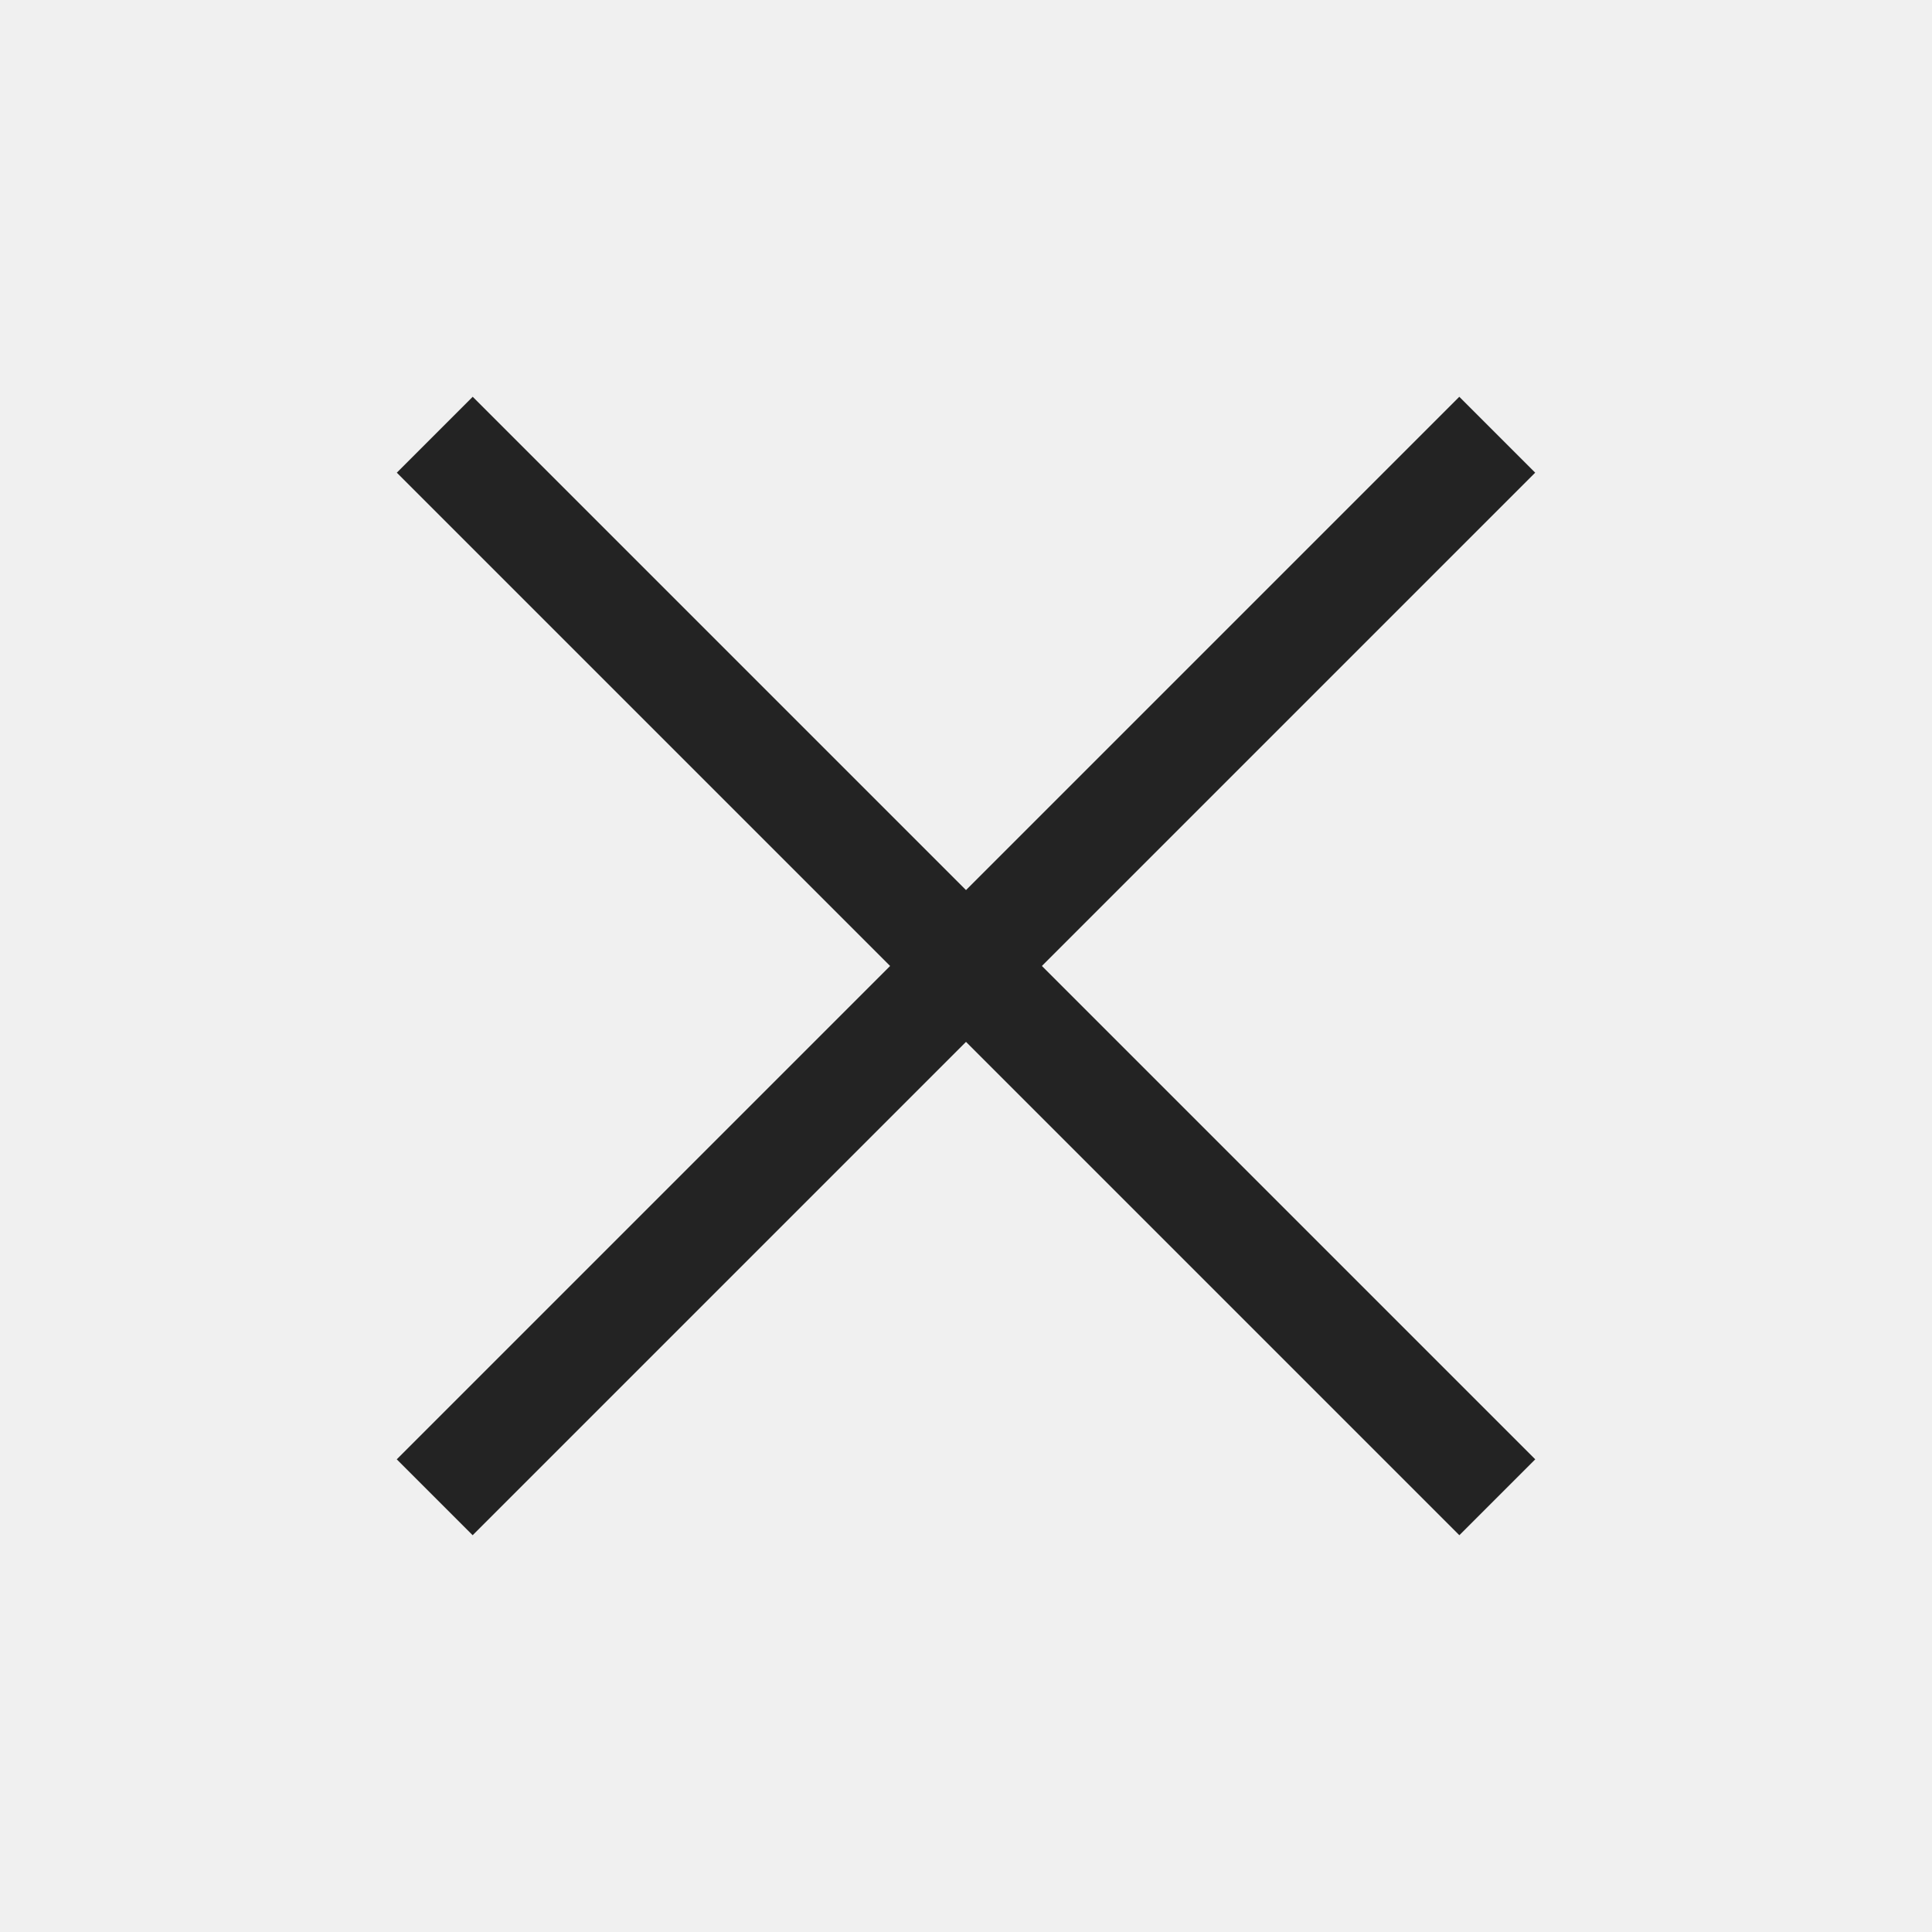
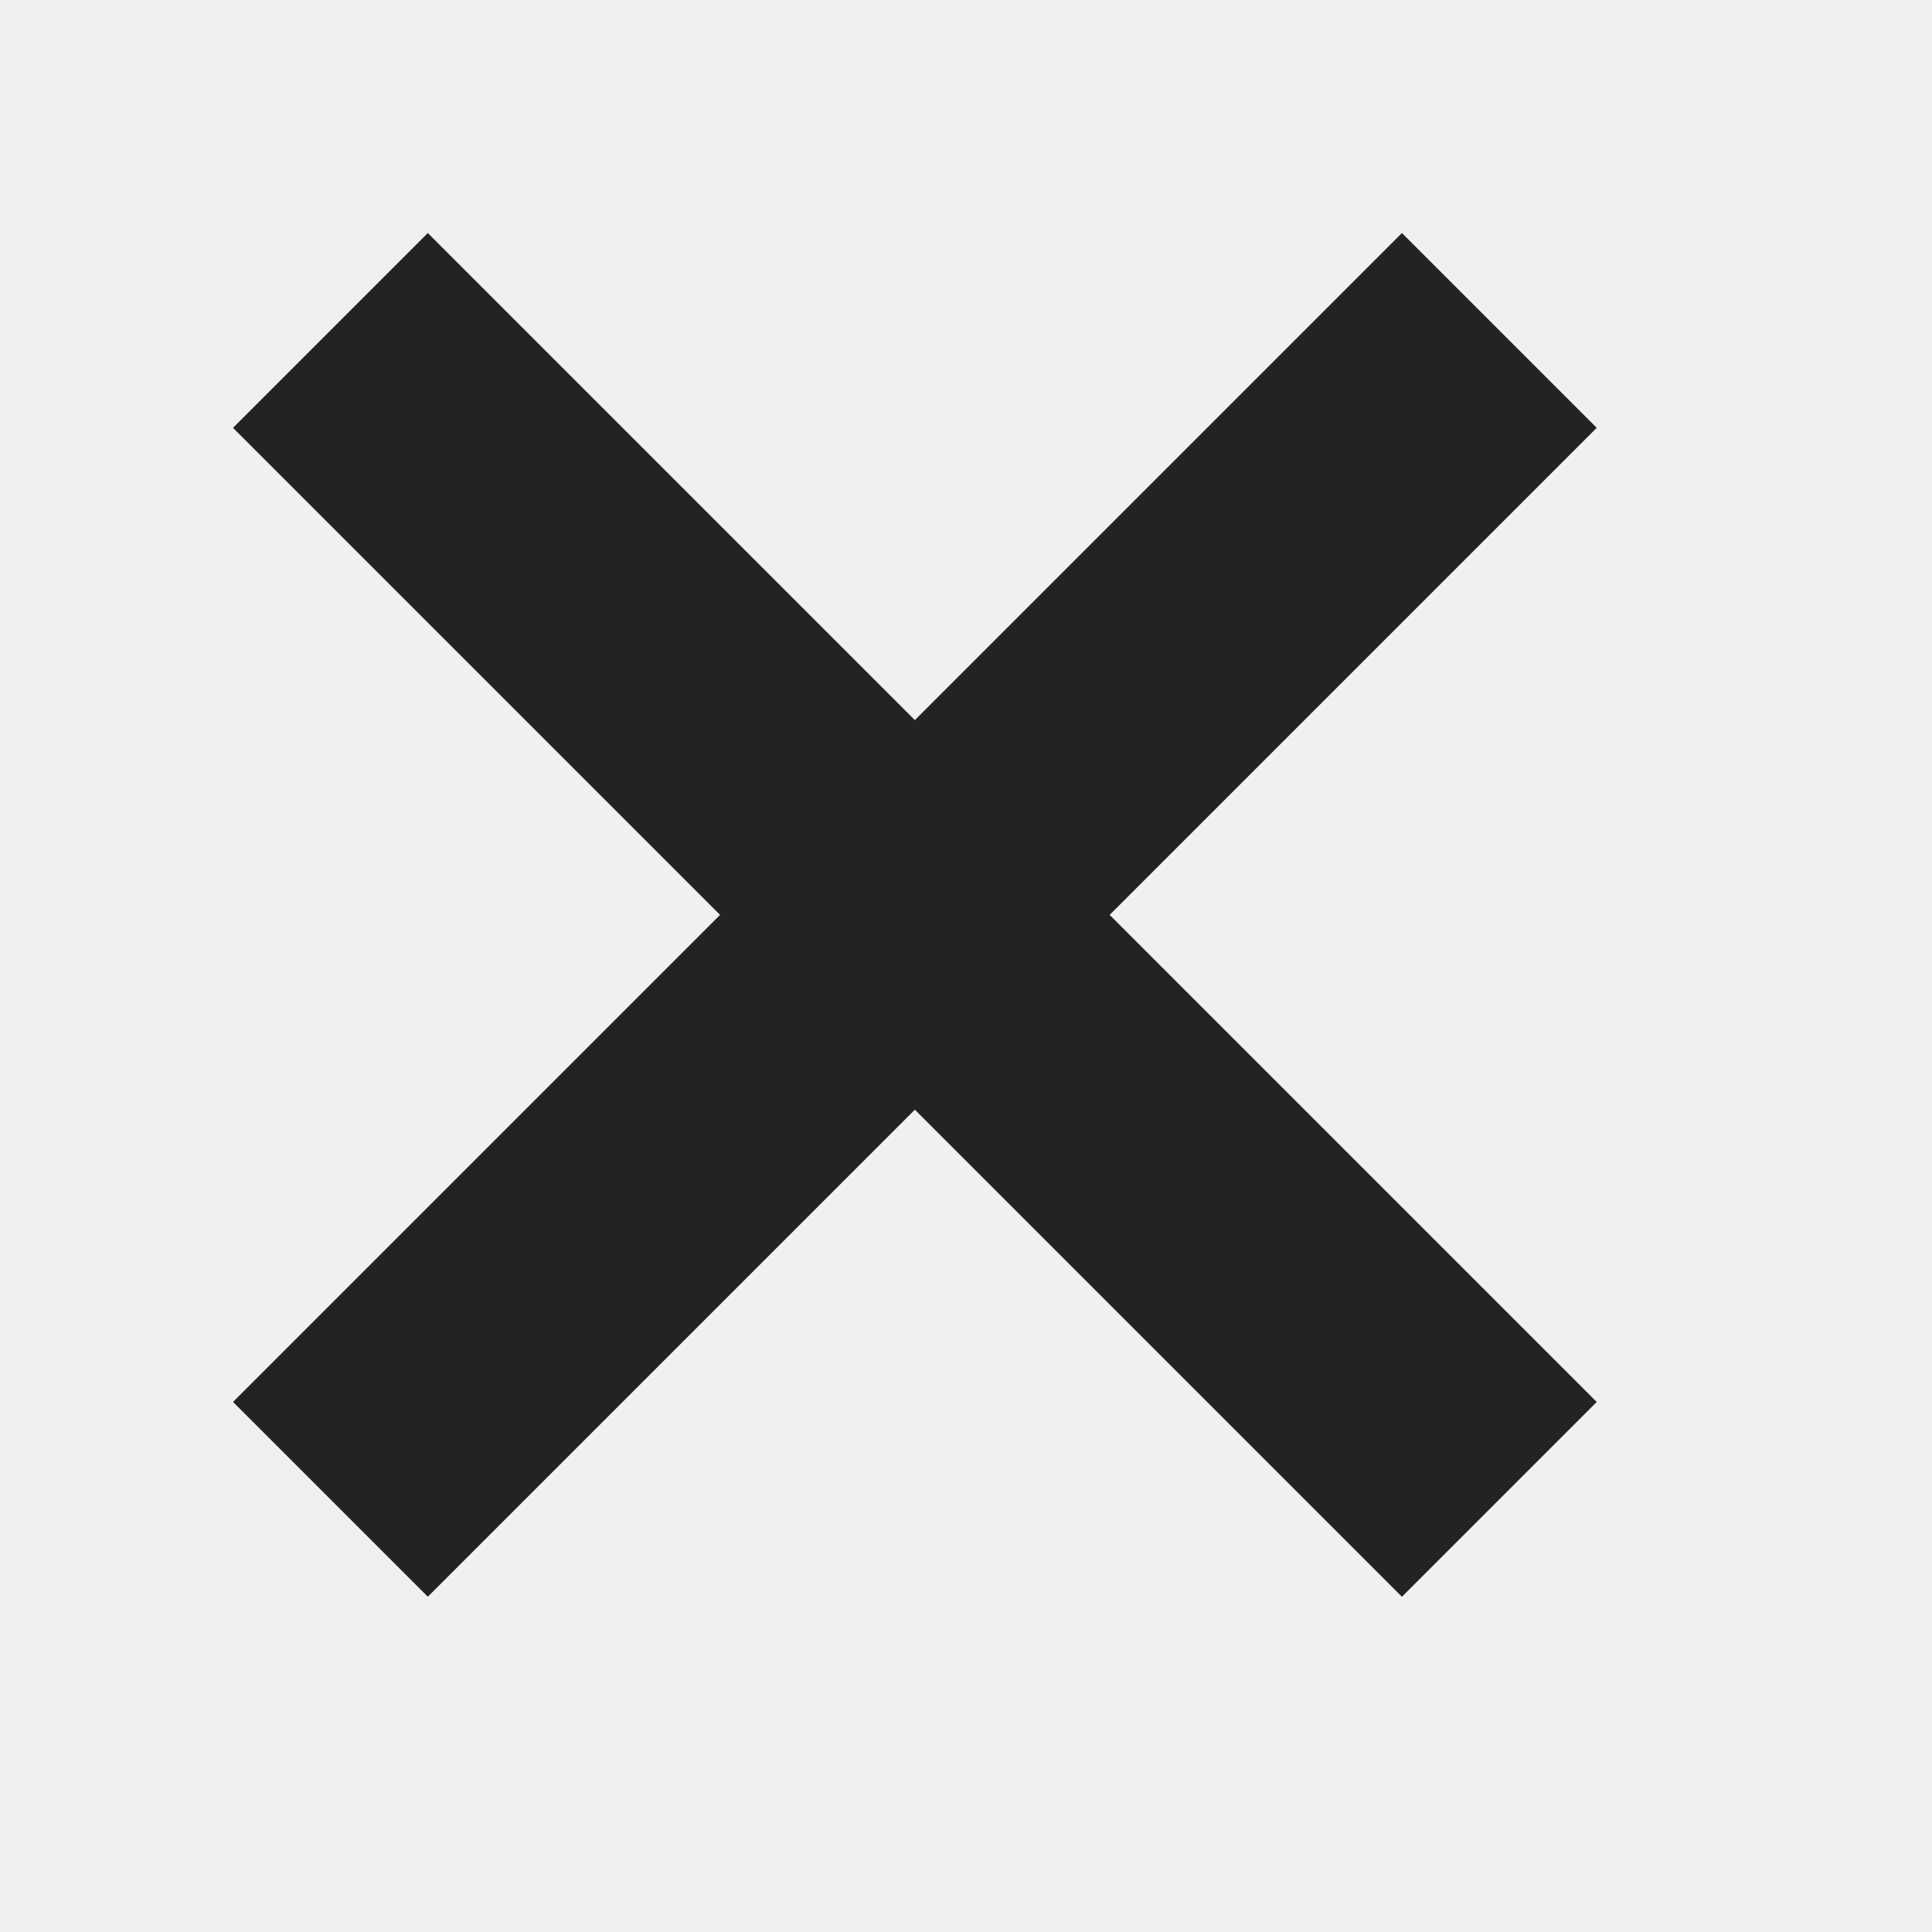
- <svg xmlns="http://www.w3.org/2000/svg" width="36" height="36" viewBox="0 0 36 36" fill="none">
-   <g clip-path="url(#clip0_319_236)">
-     <rect x="8.808" y="7.393" width="28" height="2" transform="rotate(45 8.80762 7.39337)" fill="#232323" />
-     <rect x="28.607" y="8.808" width="28" height="2" transform="rotate(135 28.6066 8.80762)" fill="#232323" />
-   </g>
-   <defs>
-     <clipPath id="clip0_319_236">
-       <rect width="36" height="36" fill="white" />
-     </clipPath>
-   </defs>
+ <svg xmlns="http://www.w3.org/2000/svg" width="17" height="17" viewBox="0 0 17 17" fill="none">
+   <rect width="14.546" height="2.424" transform="matrix(-0.707106 -0.707107 0.707106 -0.707107 12.3359 14.0502)" fill="#232323" />
+   <rect width="14.546" height="2.424" transform="matrix(0.707106 -0.707107 0.707106 0.707107 2.05029 12.3359)" fill="#232323" />
</svg>
